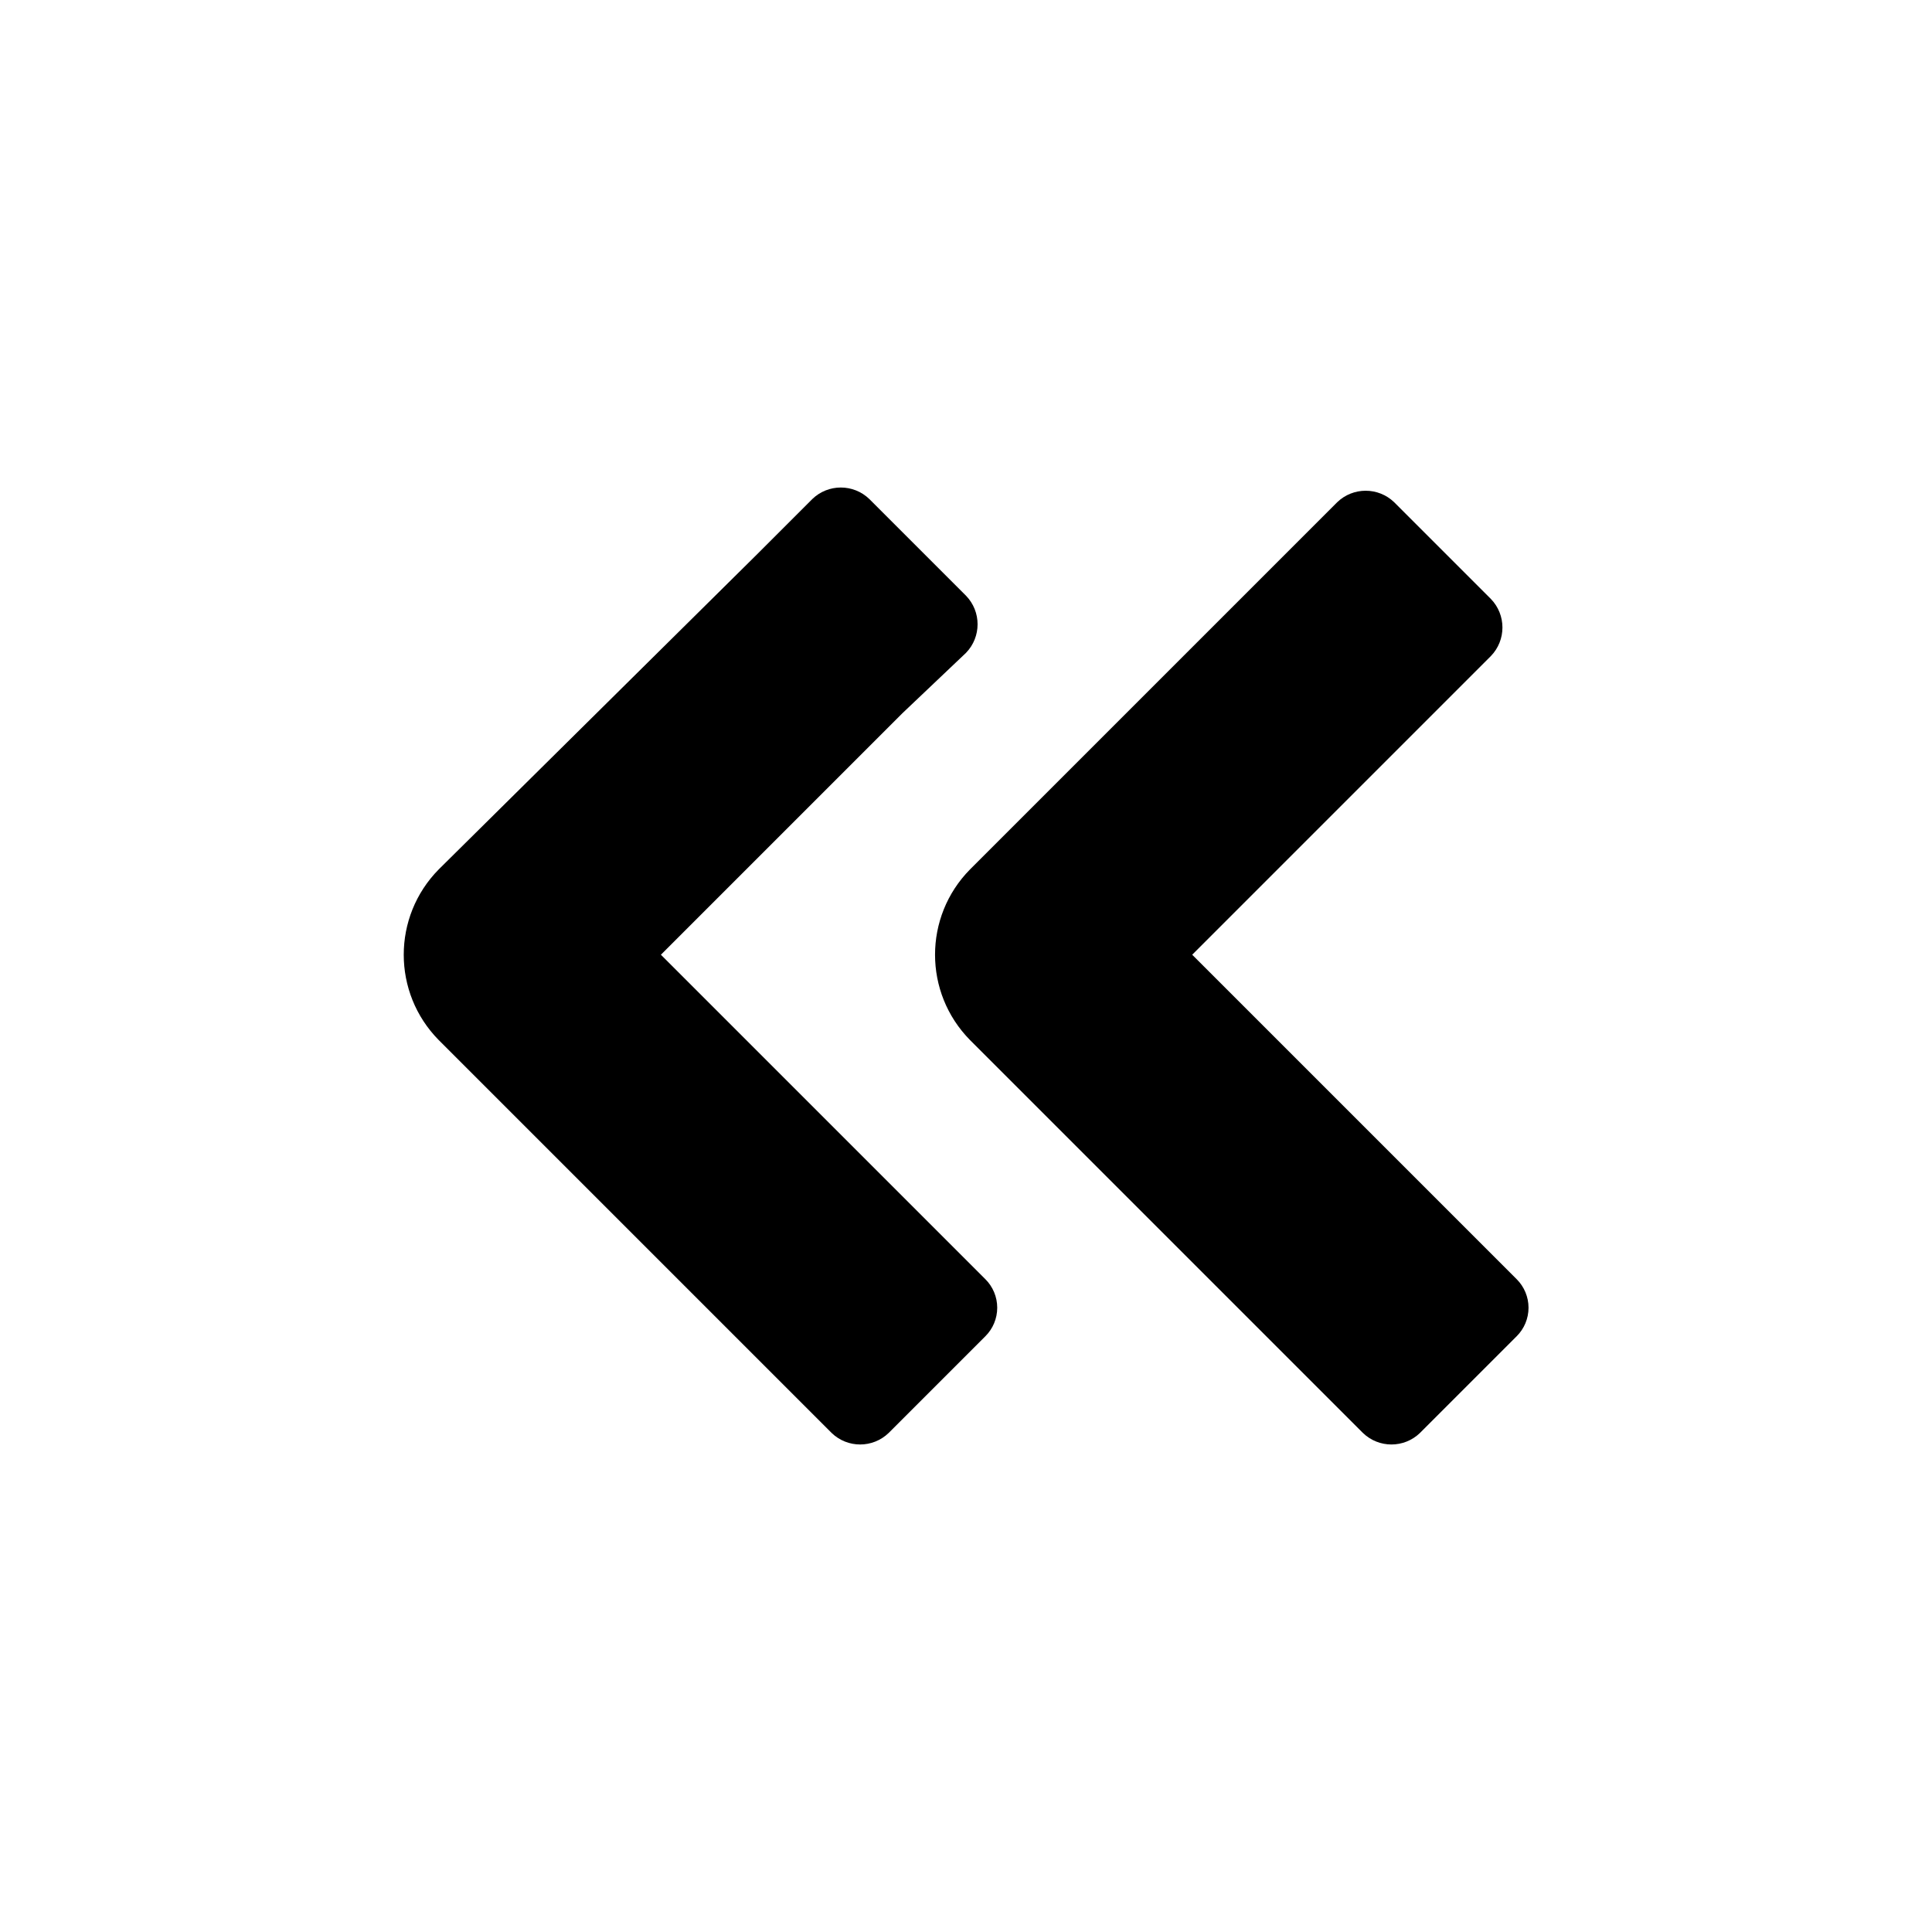
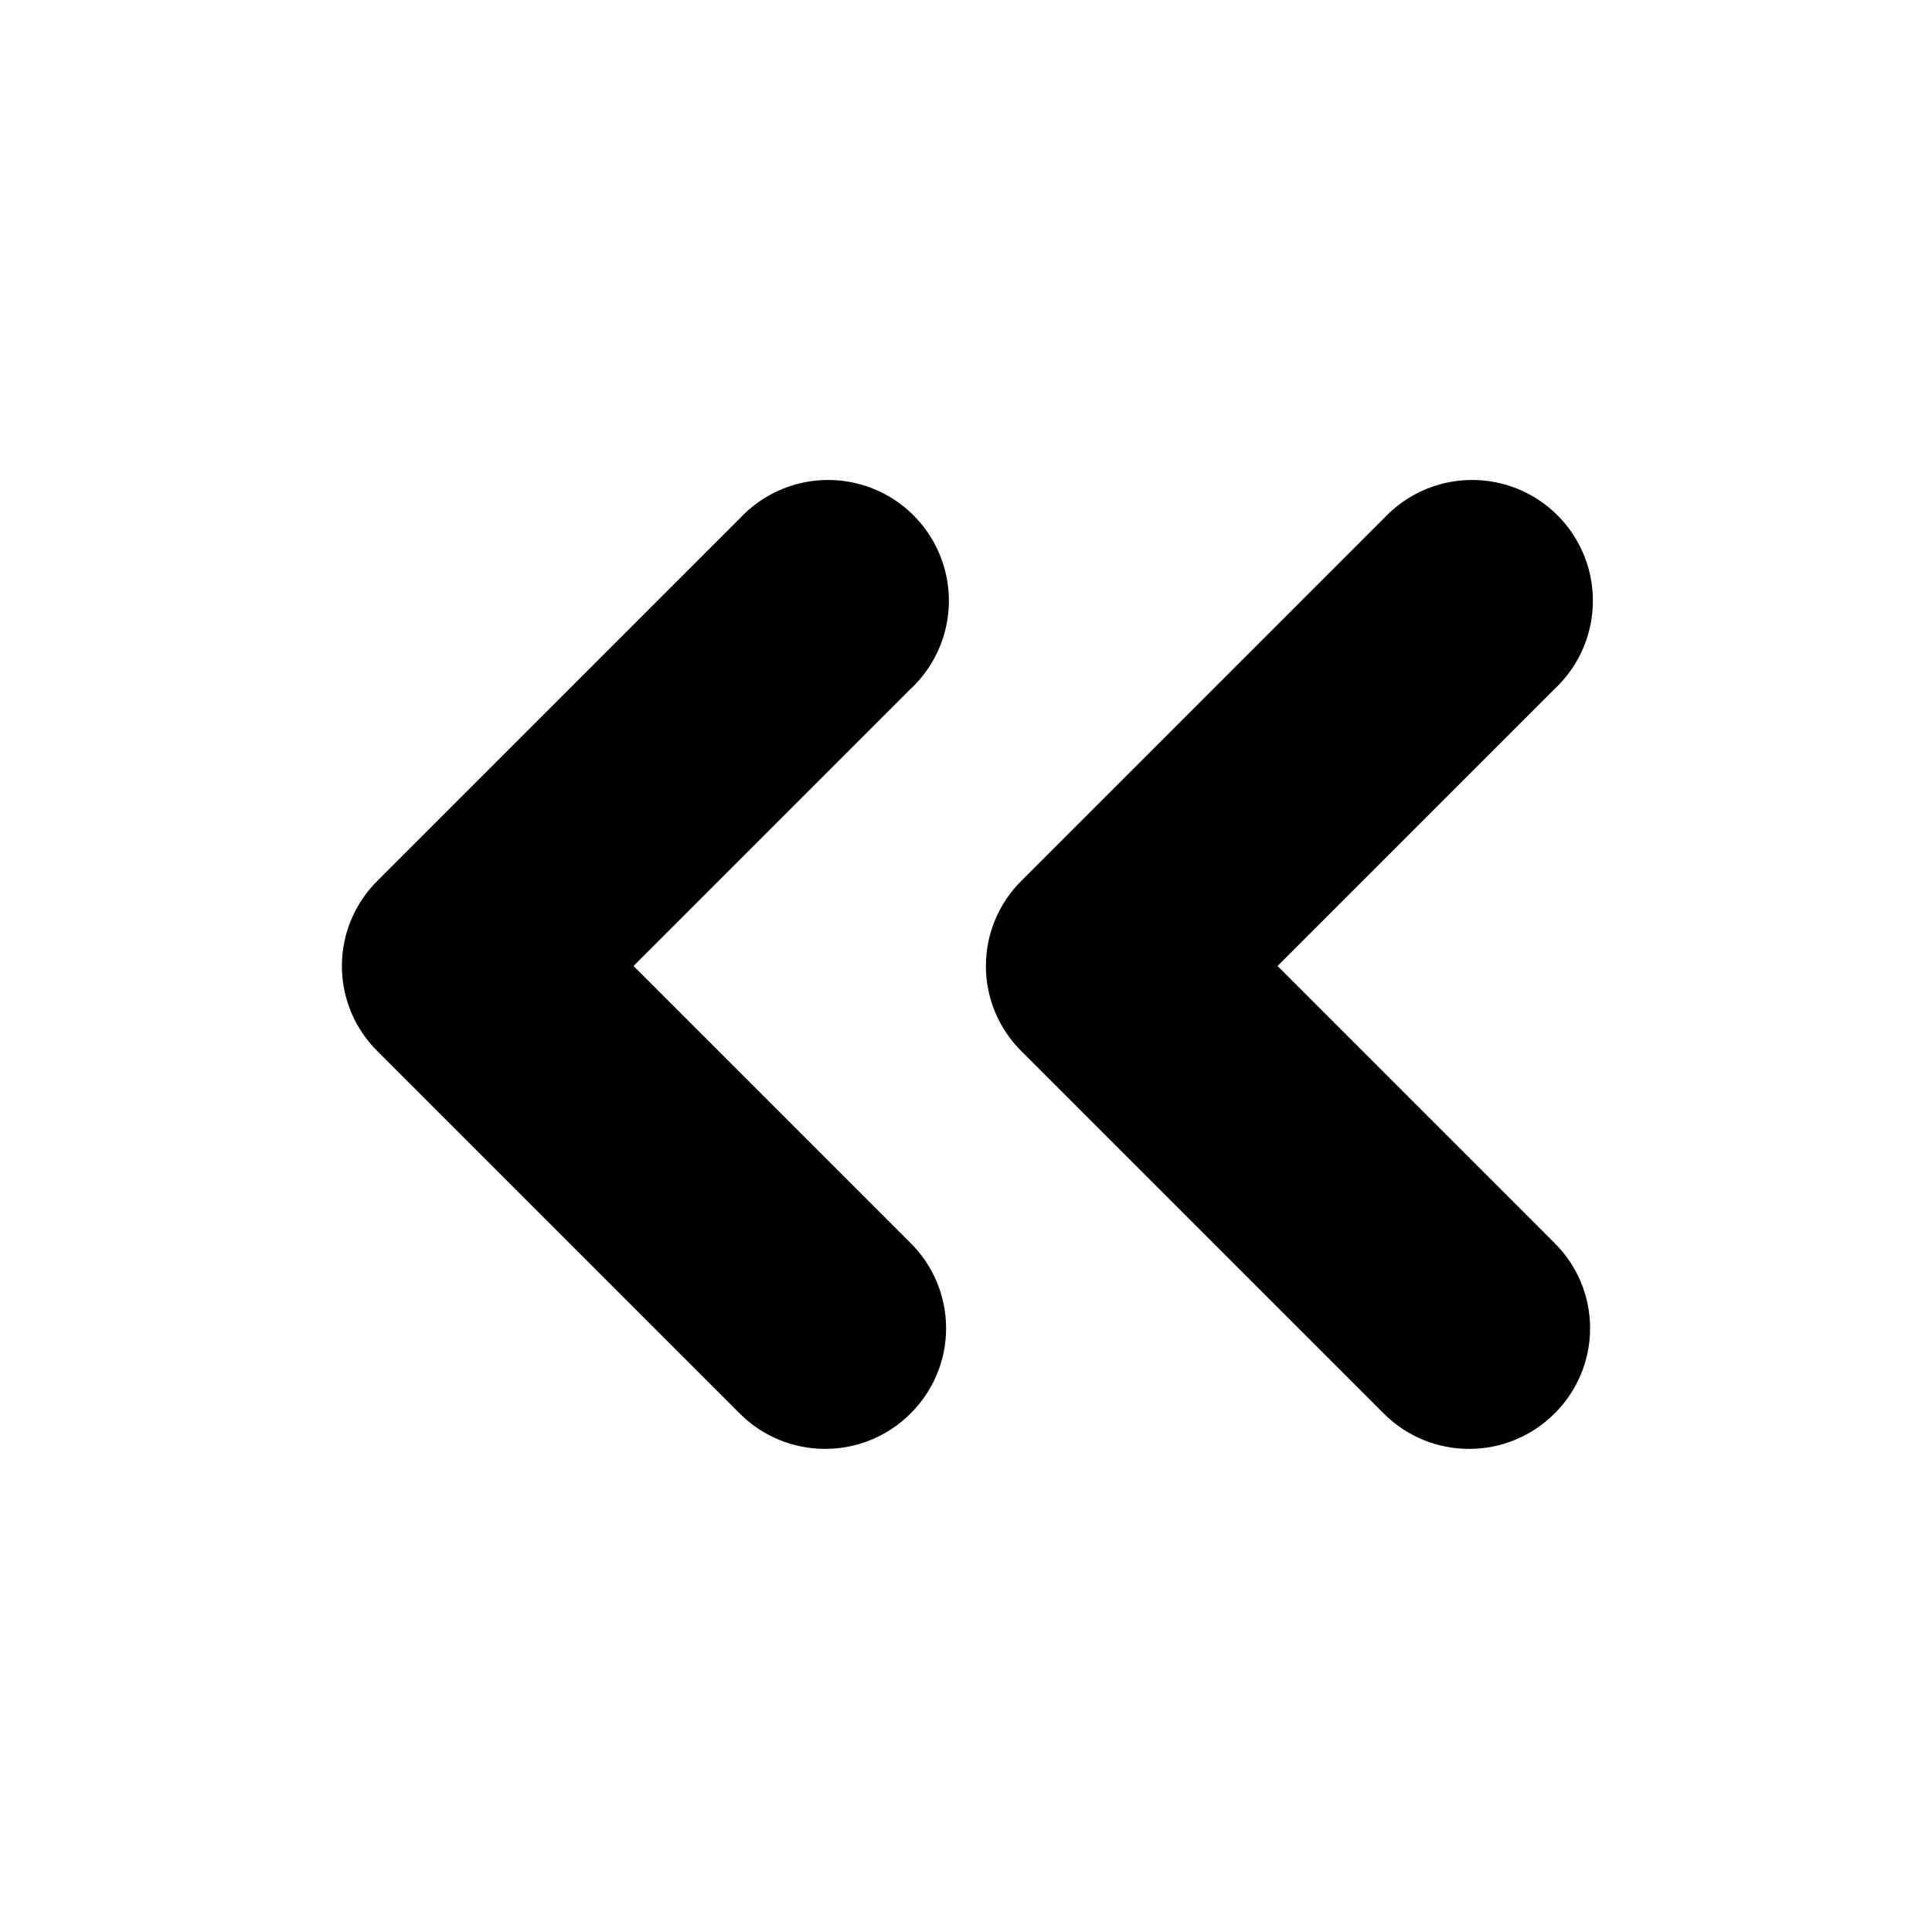
<svg xmlns="http://www.w3.org/2000/svg" id="Layer_1" data-name="Layer 1" viewBox="0 0 24 24">
-   <path d="M11.53,15.18h0L8.21,11.86h0l3-3h0L12,8.11a.51.51,0,0,0,0-.71l-1.2-1.2a.51.51,0,0,0-.71,0l-.71.71h0L5.45,10.8a1.51,1.51,0,0,0,0,2.12l4.17,4.17h0l.71.71a.51.51,0,0,0,.71,0l1.2-1.2a.5.5,0,0,0,0-.71Z" />
-   <path d="M18.84,15.89l-.71-.71h0l-3.32-3.32h0l3-3h0l.71-.71a.51.51,0,0,0,0-.71l-1.2-1.2a.51.51,0,0,0-.71,0l-.71.71h0L12.05,10.8a1.51,1.51,0,0,0,0,2.12l4.17,4.17h0l.71.71a.51.51,0,0,0,.71,0l1.2-1.2A.5.5,0,0,0,18.84,15.89Z" />
+   <path d="M7.87,12l3.44-3.44A1.5,1.5,0,1,0,9.19,6.44l-4.5,4.5a1.49,1.49,0,0,0,0,2.12l4.5,4.5a1.5,1.5,0,0,0,2.12,0,1.49,1.49,0,0,0,0-2.12Z" />
+   <path d="M15.87,12l3.44-3.44a1.5,1.5,0,1,0-2.12-2.12l-4.5,4.5a1.49,1.49,0,0,0,0,2.12l4.5,4.5a1.5,1.5,0,0,0,2.12,0,1.49,1.49,0,0,0,0-2.12Z" />
</svg>
